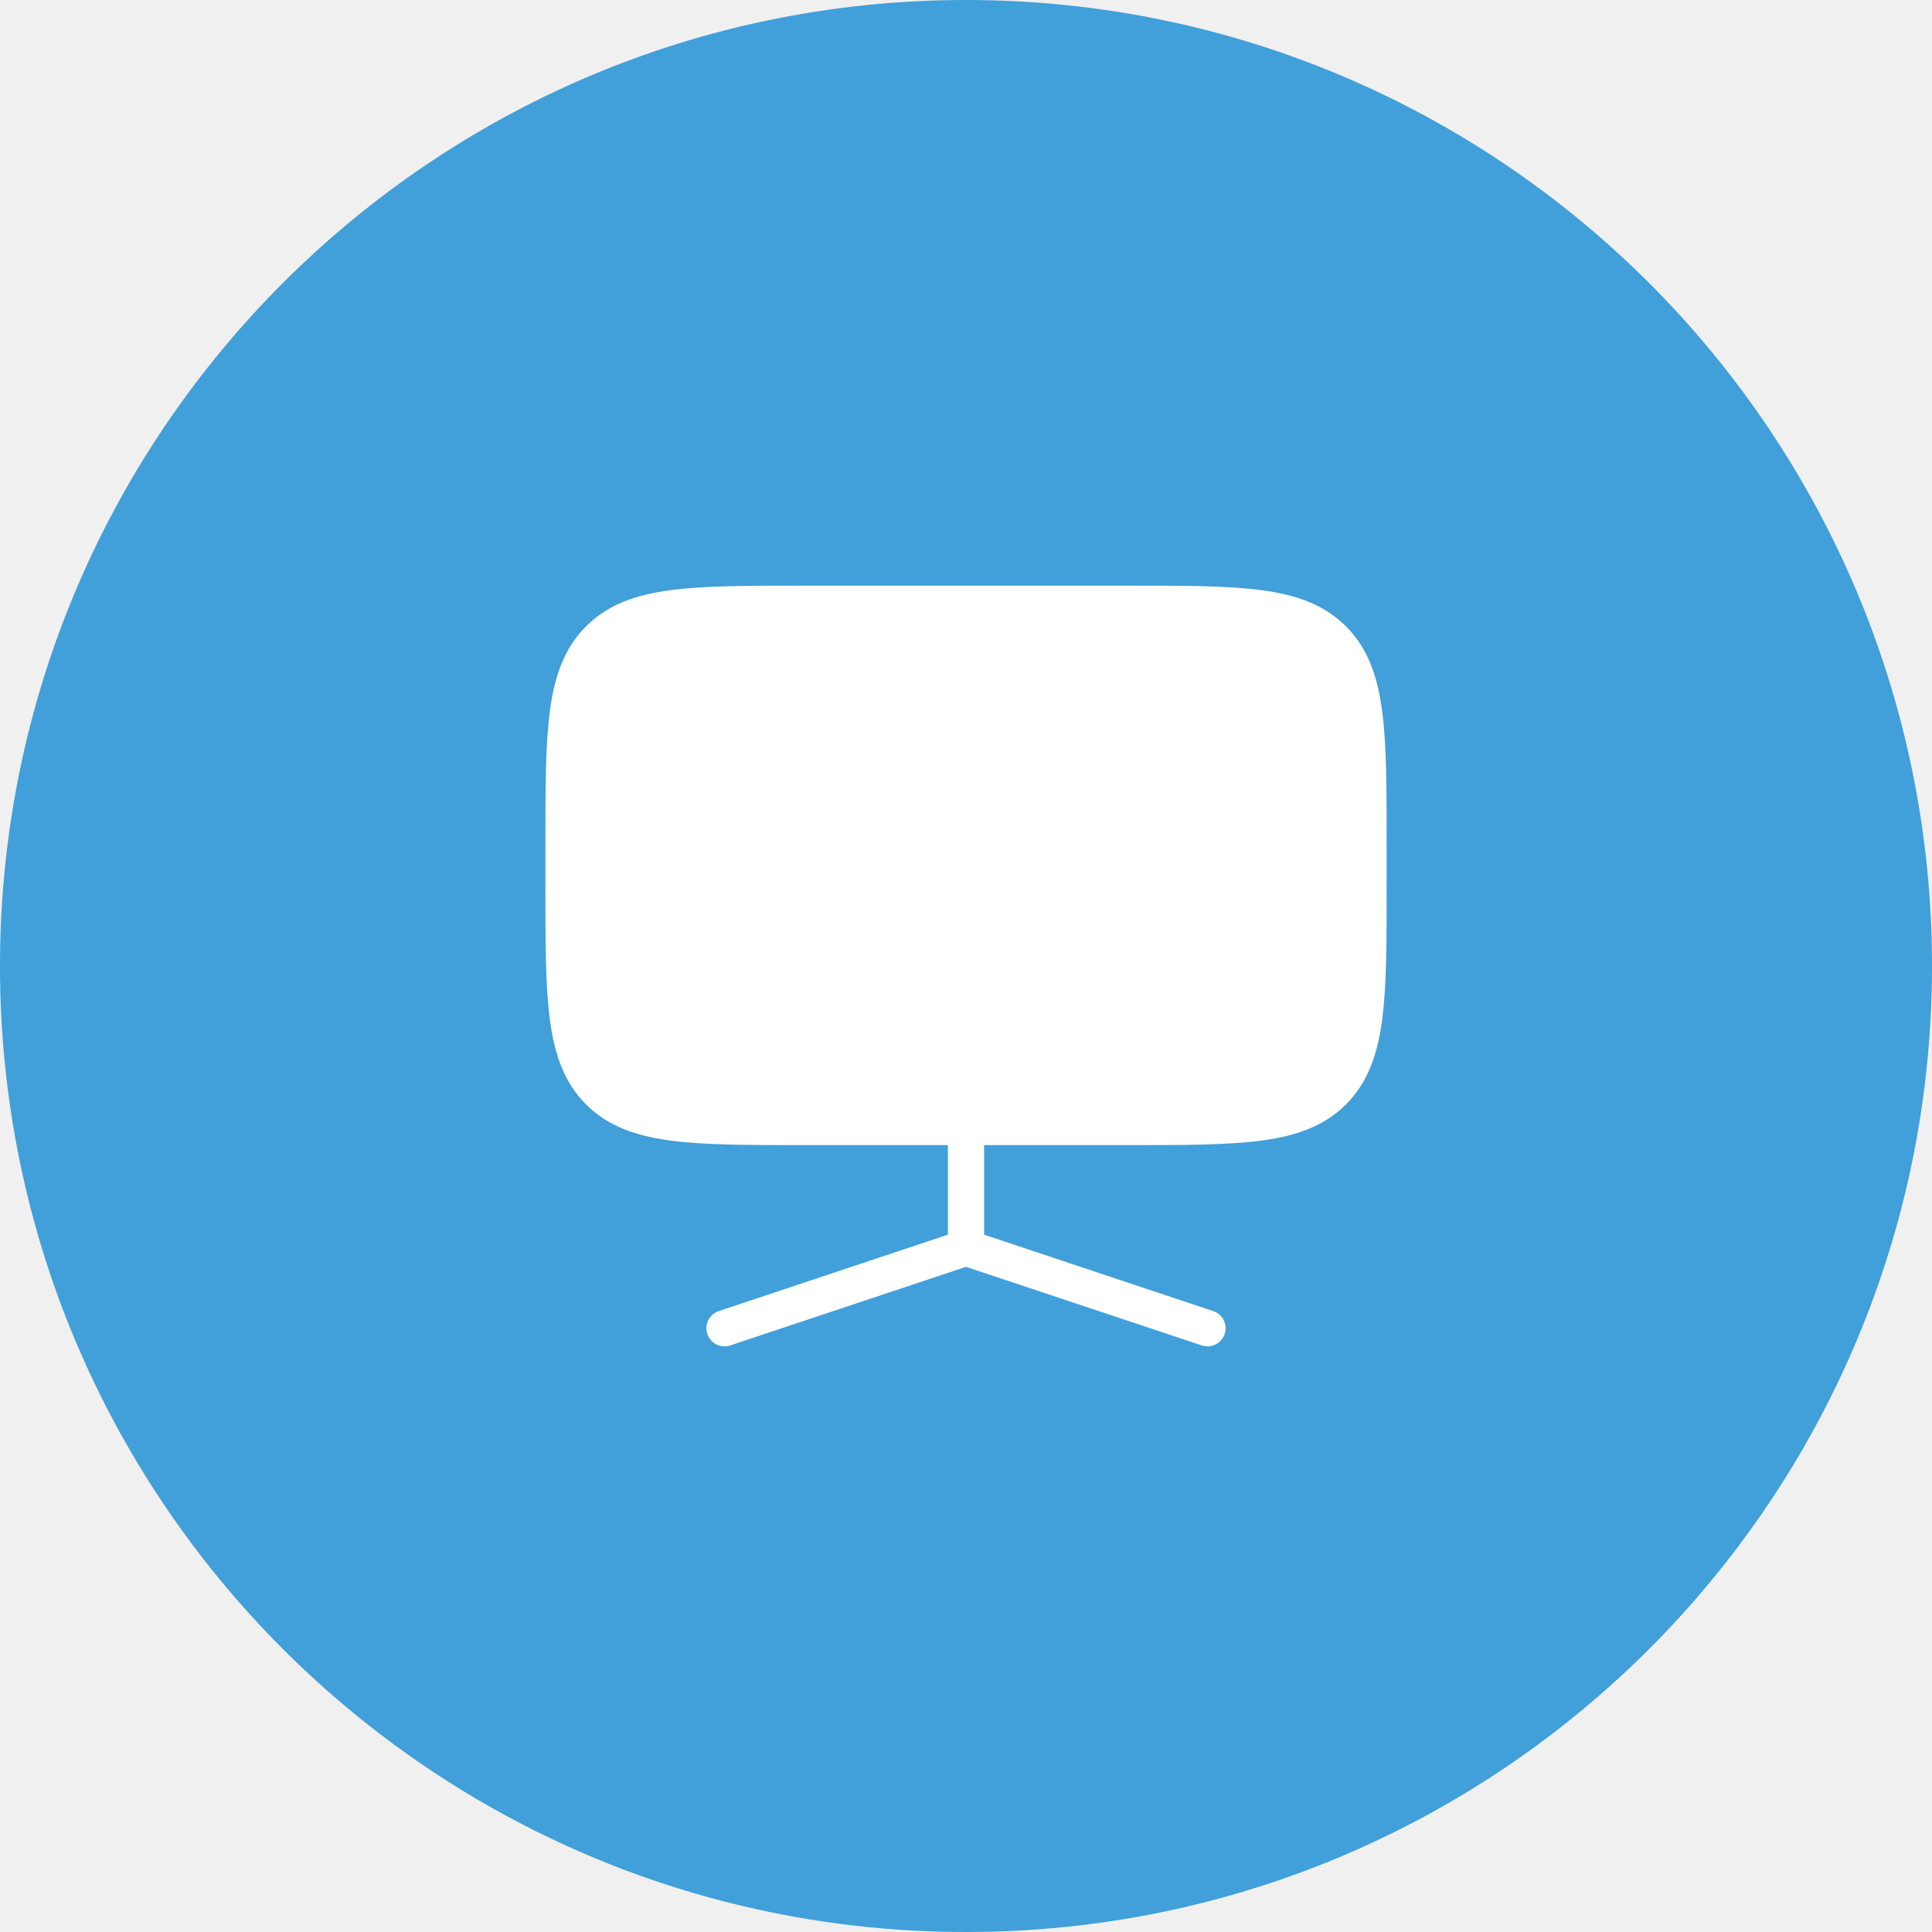
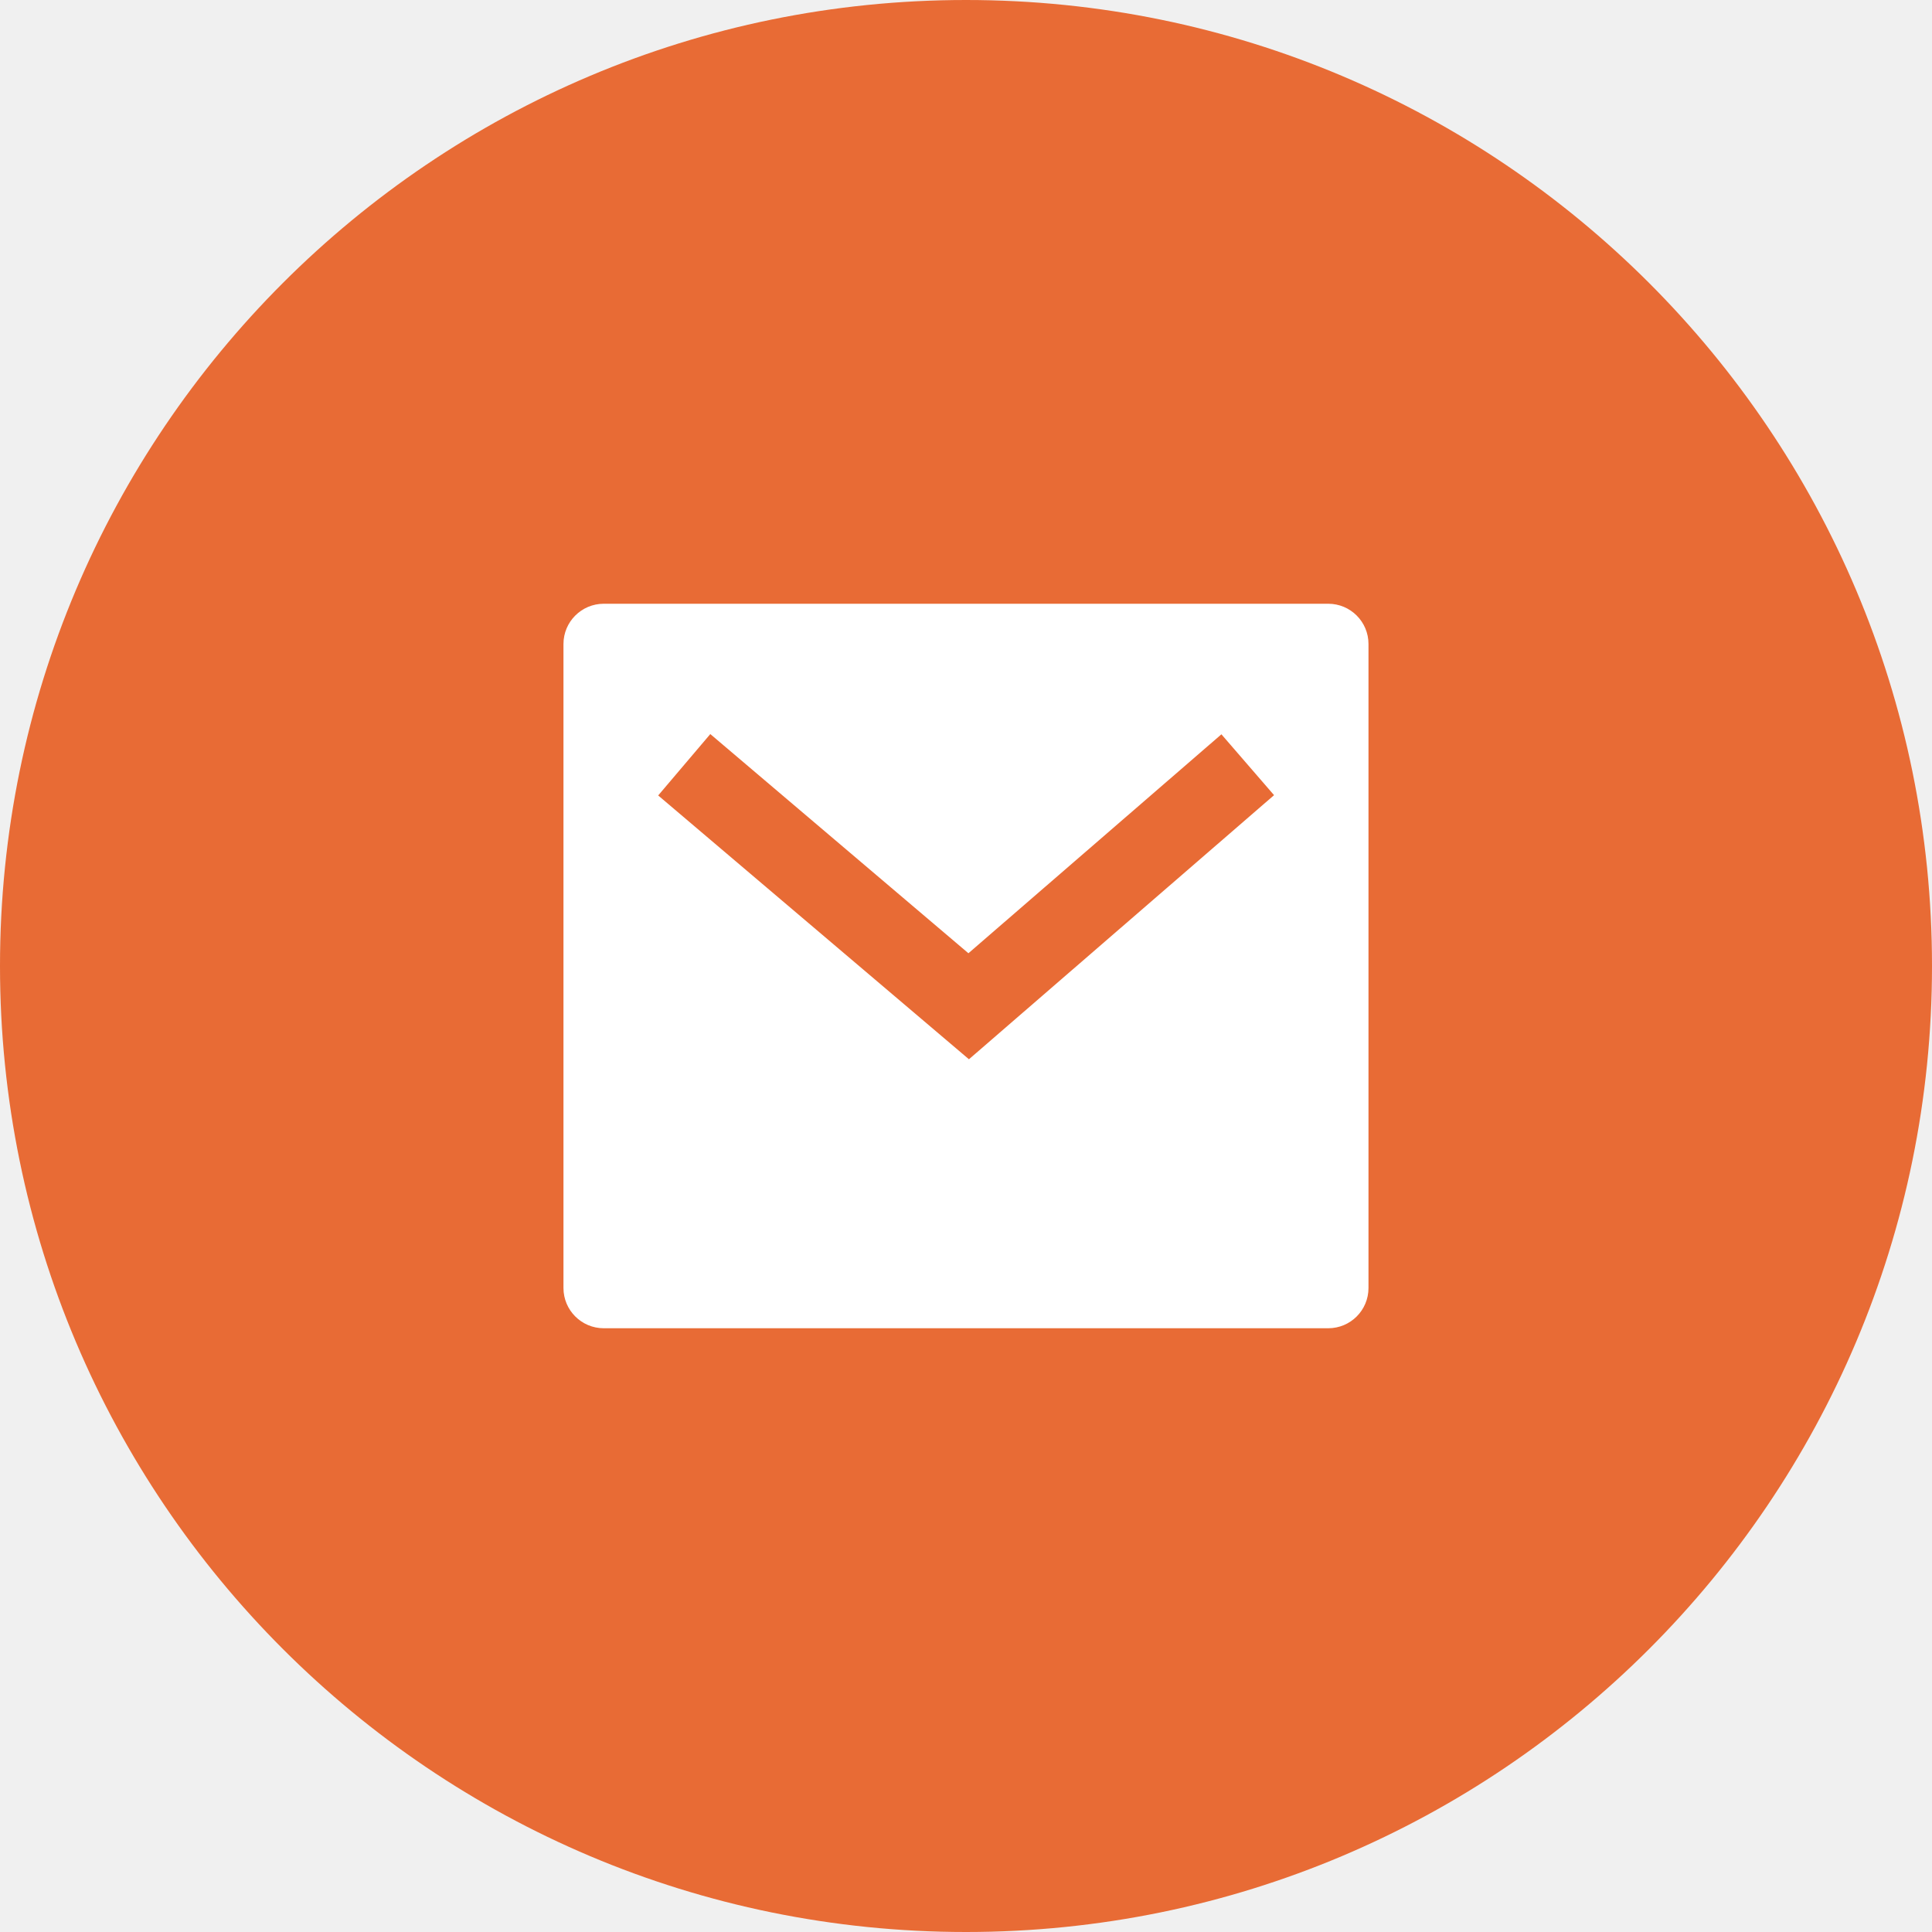
<svg xmlns="http://www.w3.org/2000/svg" width="40" height="40" viewBox="0 0 40 40" fill="none">
-   <rect width="40" height="40" rx="20" fill="#419FD9" />
-   <path d="M11.667 17.5C11.667 15.143 11.667 13.964 12.399 13.232C13.131 12.5 14.31 12.5 16.667 12.5H23.334C25.69 12.5 26.869 12.5 27.601 13.232C28.334 13.964 28.334 15.143 28.334 17.5V18.333C28.334 20.69 28.334 21.869 27.601 22.601C26.869 23.333 25.69 23.333 23.334 23.333H16.667C14.31 23.333 13.131 23.333 12.399 22.601C11.667 21.869 11.667 20.69 11.667 18.333V17.5Z" fill="white" stroke="white" stroke-width="0.75" />
-   <path d="M20 25.833V23.75M20 25.833L25 27.5M20 25.833L15 27.5" stroke="white" stroke-width="0.75" stroke-linecap="round" />
+   <rect width="40" height="40" rx="20" fill="#E86B35" />
+   <path d="M12.5 12.5H27.5C27.96 12.5 28.333 12.873 28.333 13.333V26.667C28.333 27.127 27.96 27.5 27.5 27.5H12.5C12.04 27.5 11.666 27.127 11.666 26.667V13.333C11.666 12.873 12.04 12.5 12.5 12.5ZM20.05 19.736L14.706 15.198L13.627 16.469L20.061 21.931L26.378 16.463L25.288 15.203L20.05 19.736Z" fill="white" />
</svg>
